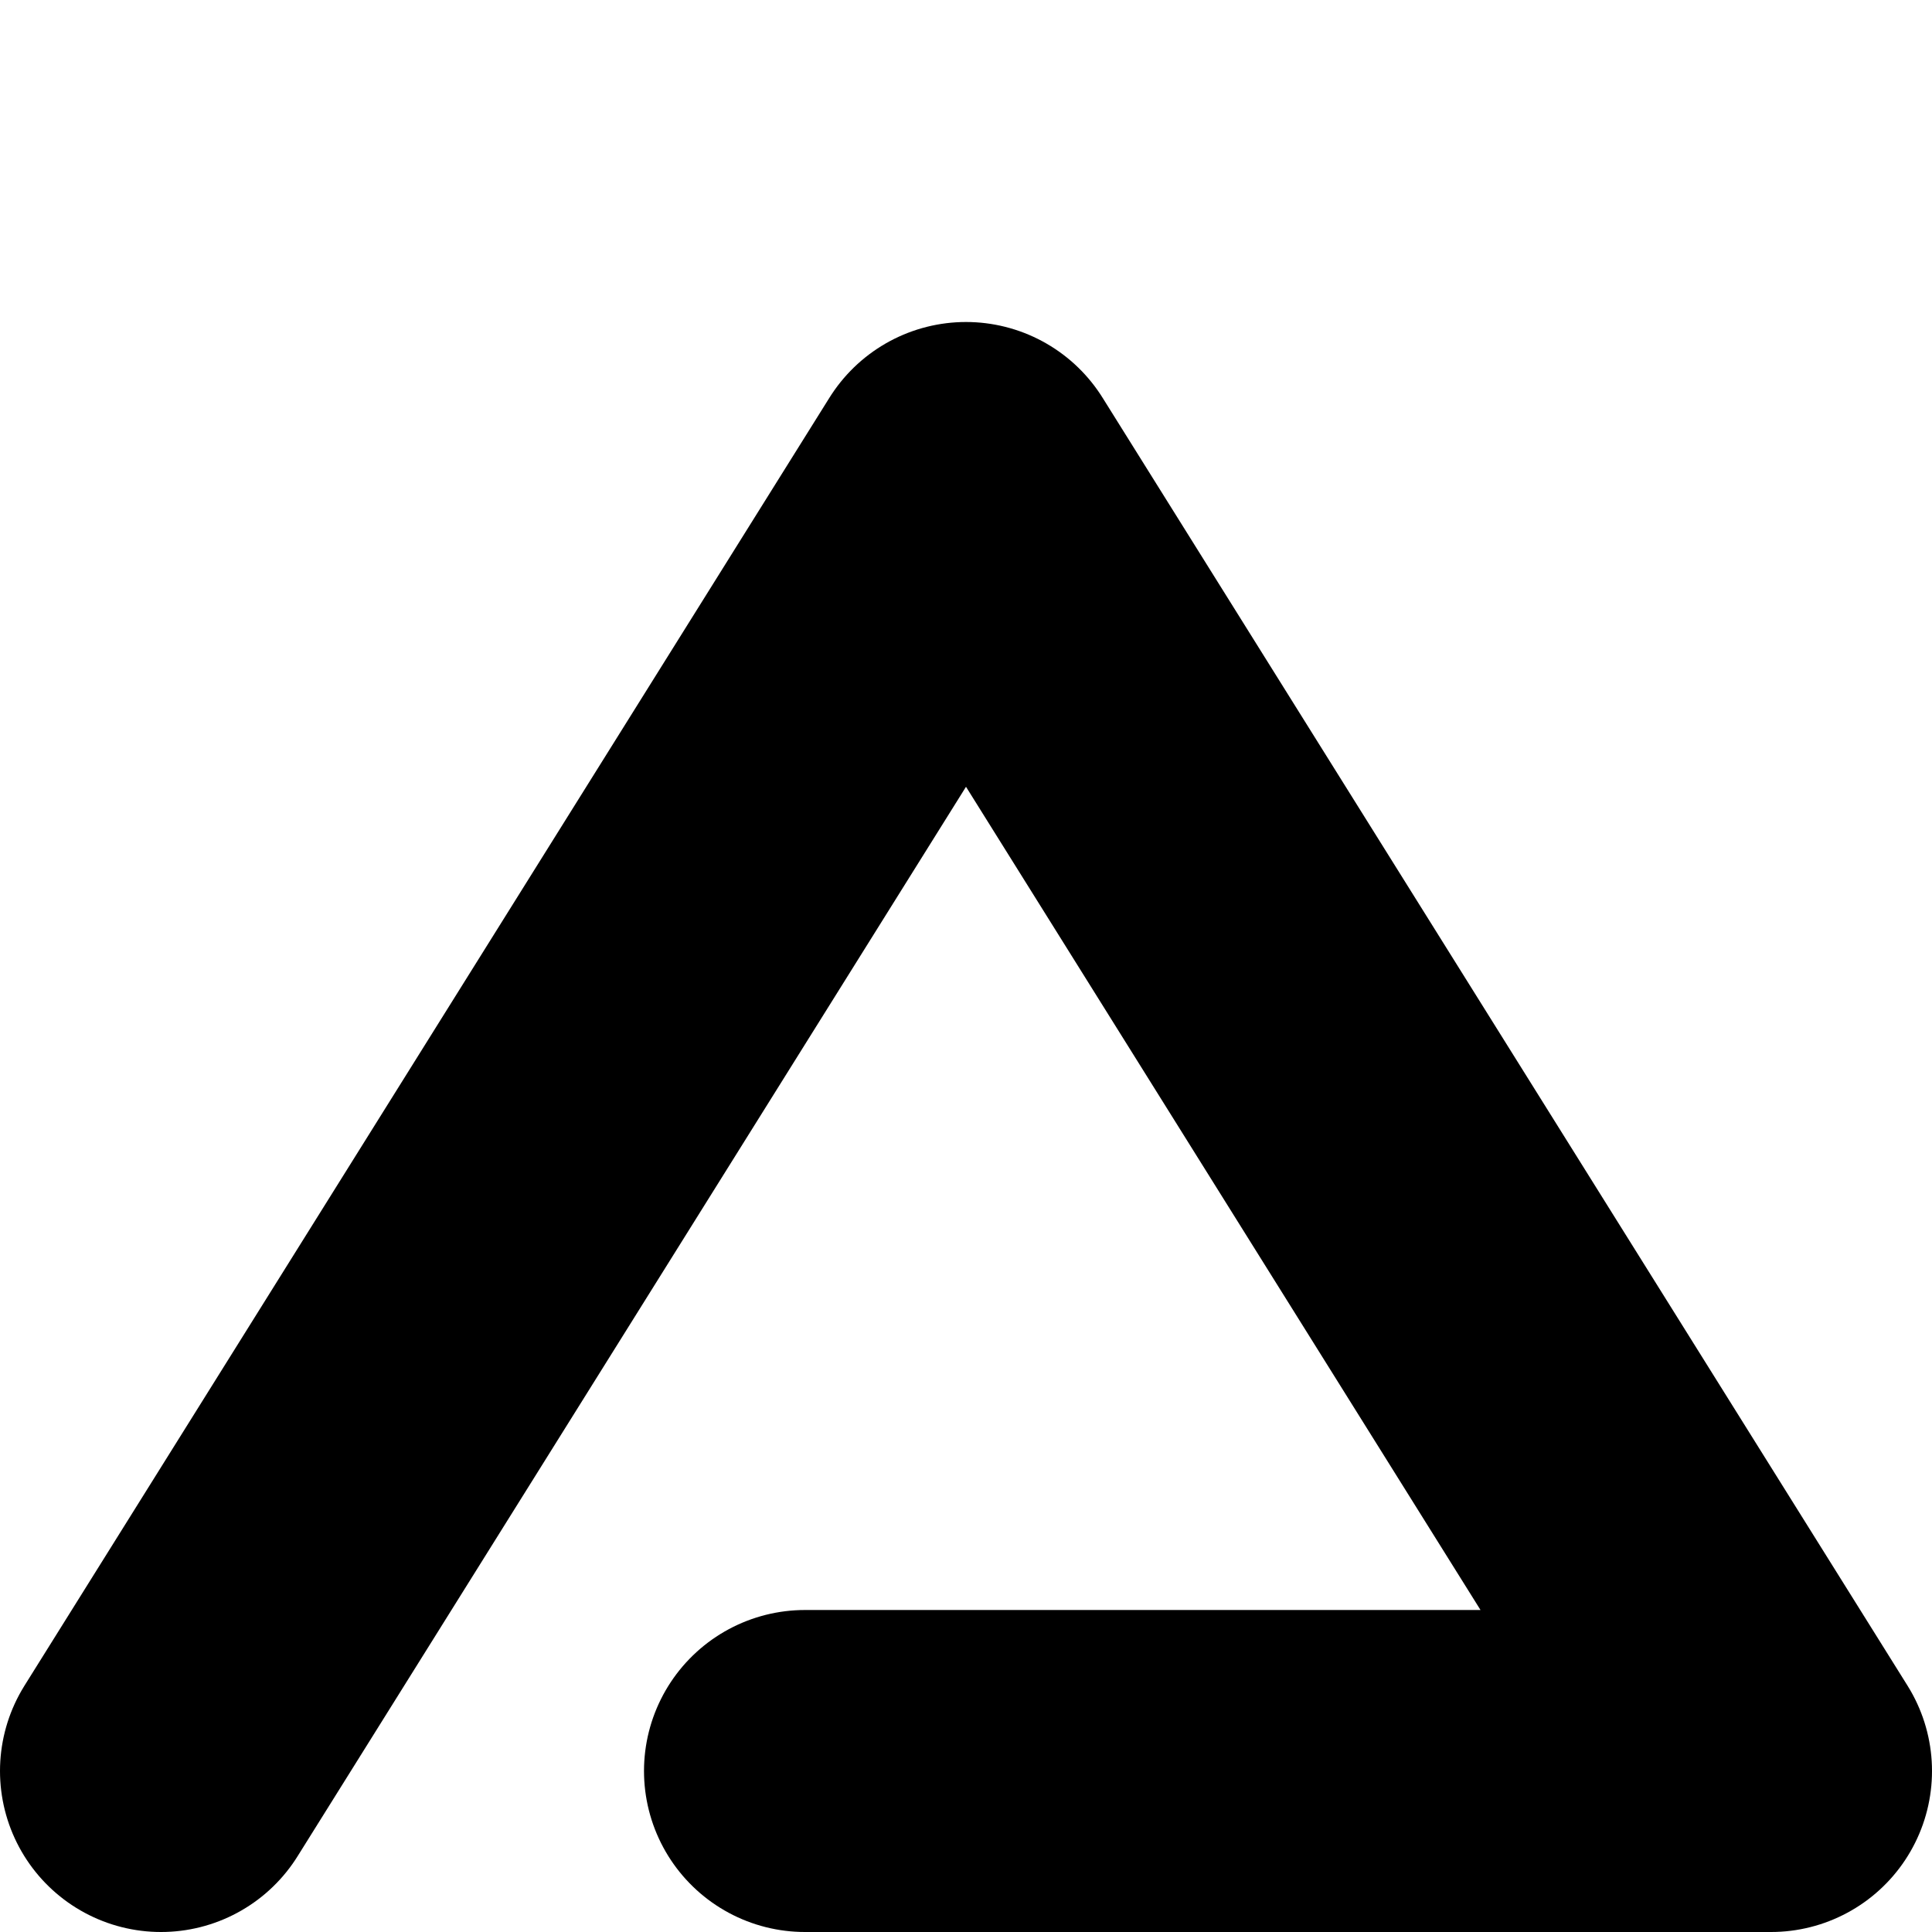
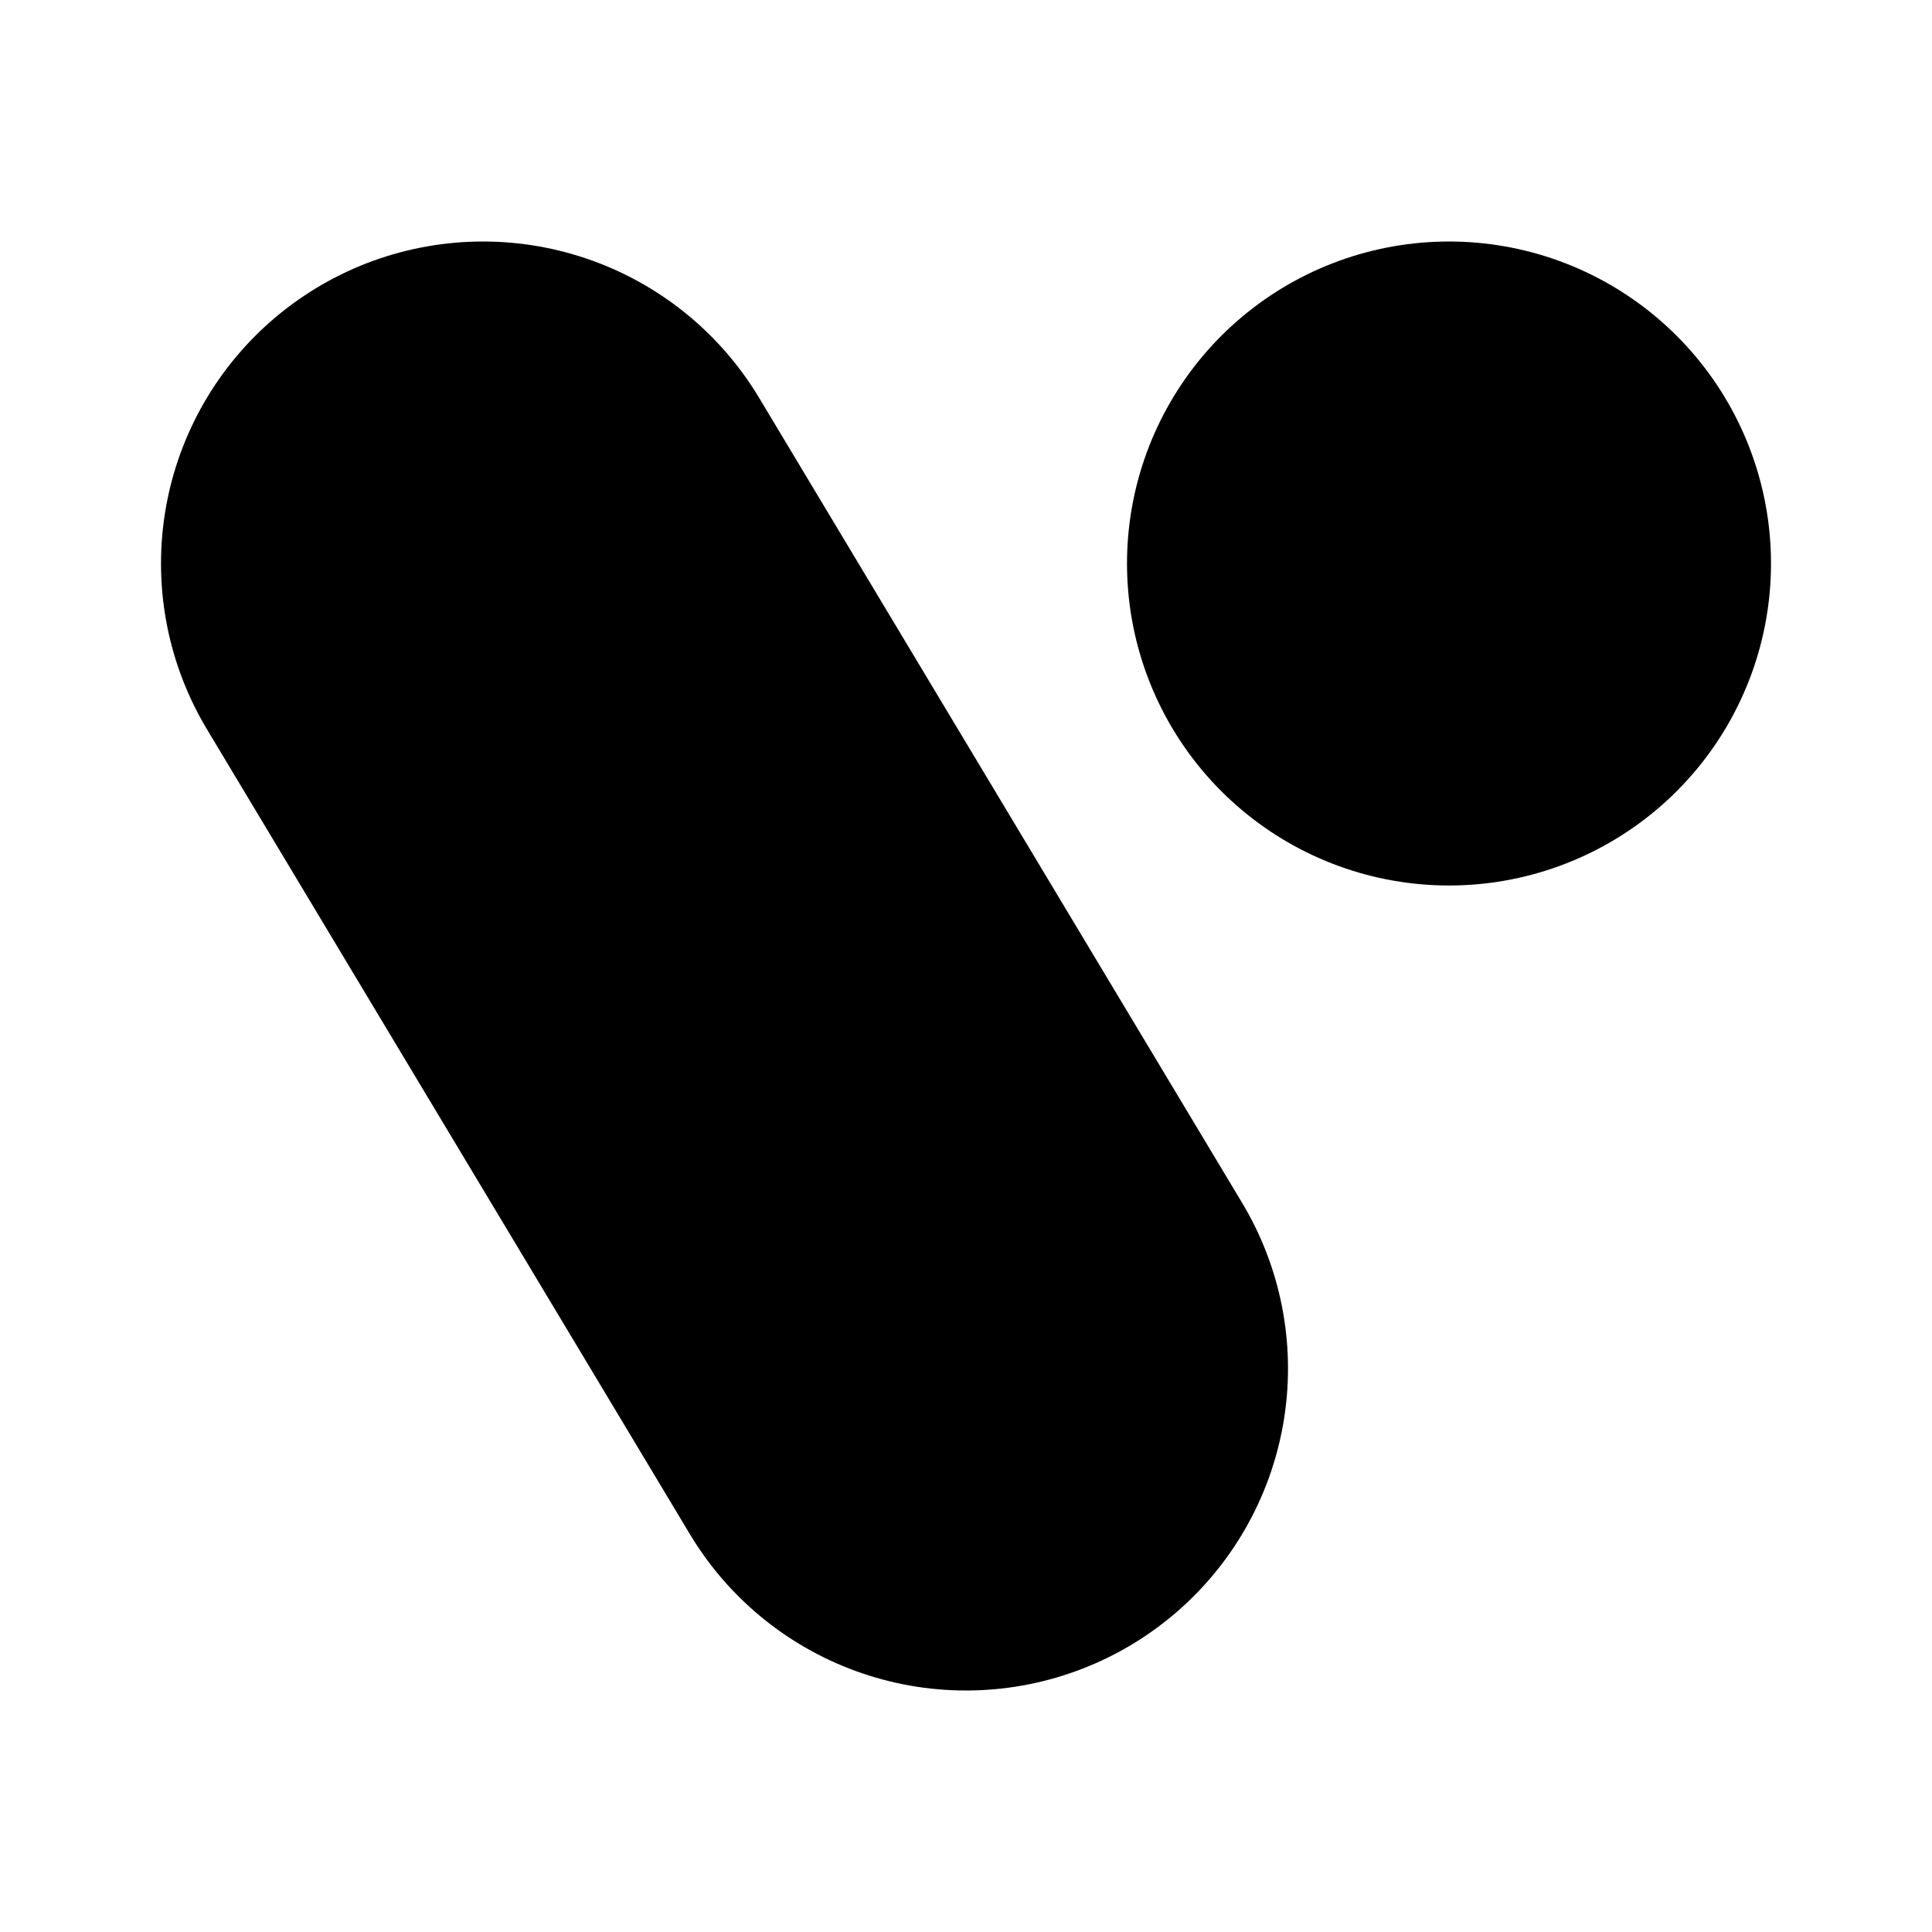
- <svg xmlns="http://www.w3.org/2000/svg" id="svg3897" version="1.1" stroke-linejoin="round" stroke-linecap="round" stroke-width="4" stroke="currentColor" fill="none" viewBox="0 0 24 24" width="100" height="100">
-   <path id="path3895" d="M 2,22 12,6 22,22 H 10" />
+ <svg xmlns="http://www.w3.org/2000/svg" style="fill:none;stroke:currentColor;stroke-width:8;stroke-linecap:round;stroke-linejoin:round" height="100" width="100" viewBox="0 0 24 24" version="1.1">
+   <path d="m 6,7 6,10" />
+   <path d="M 18,7 V 7" />
</svg>
